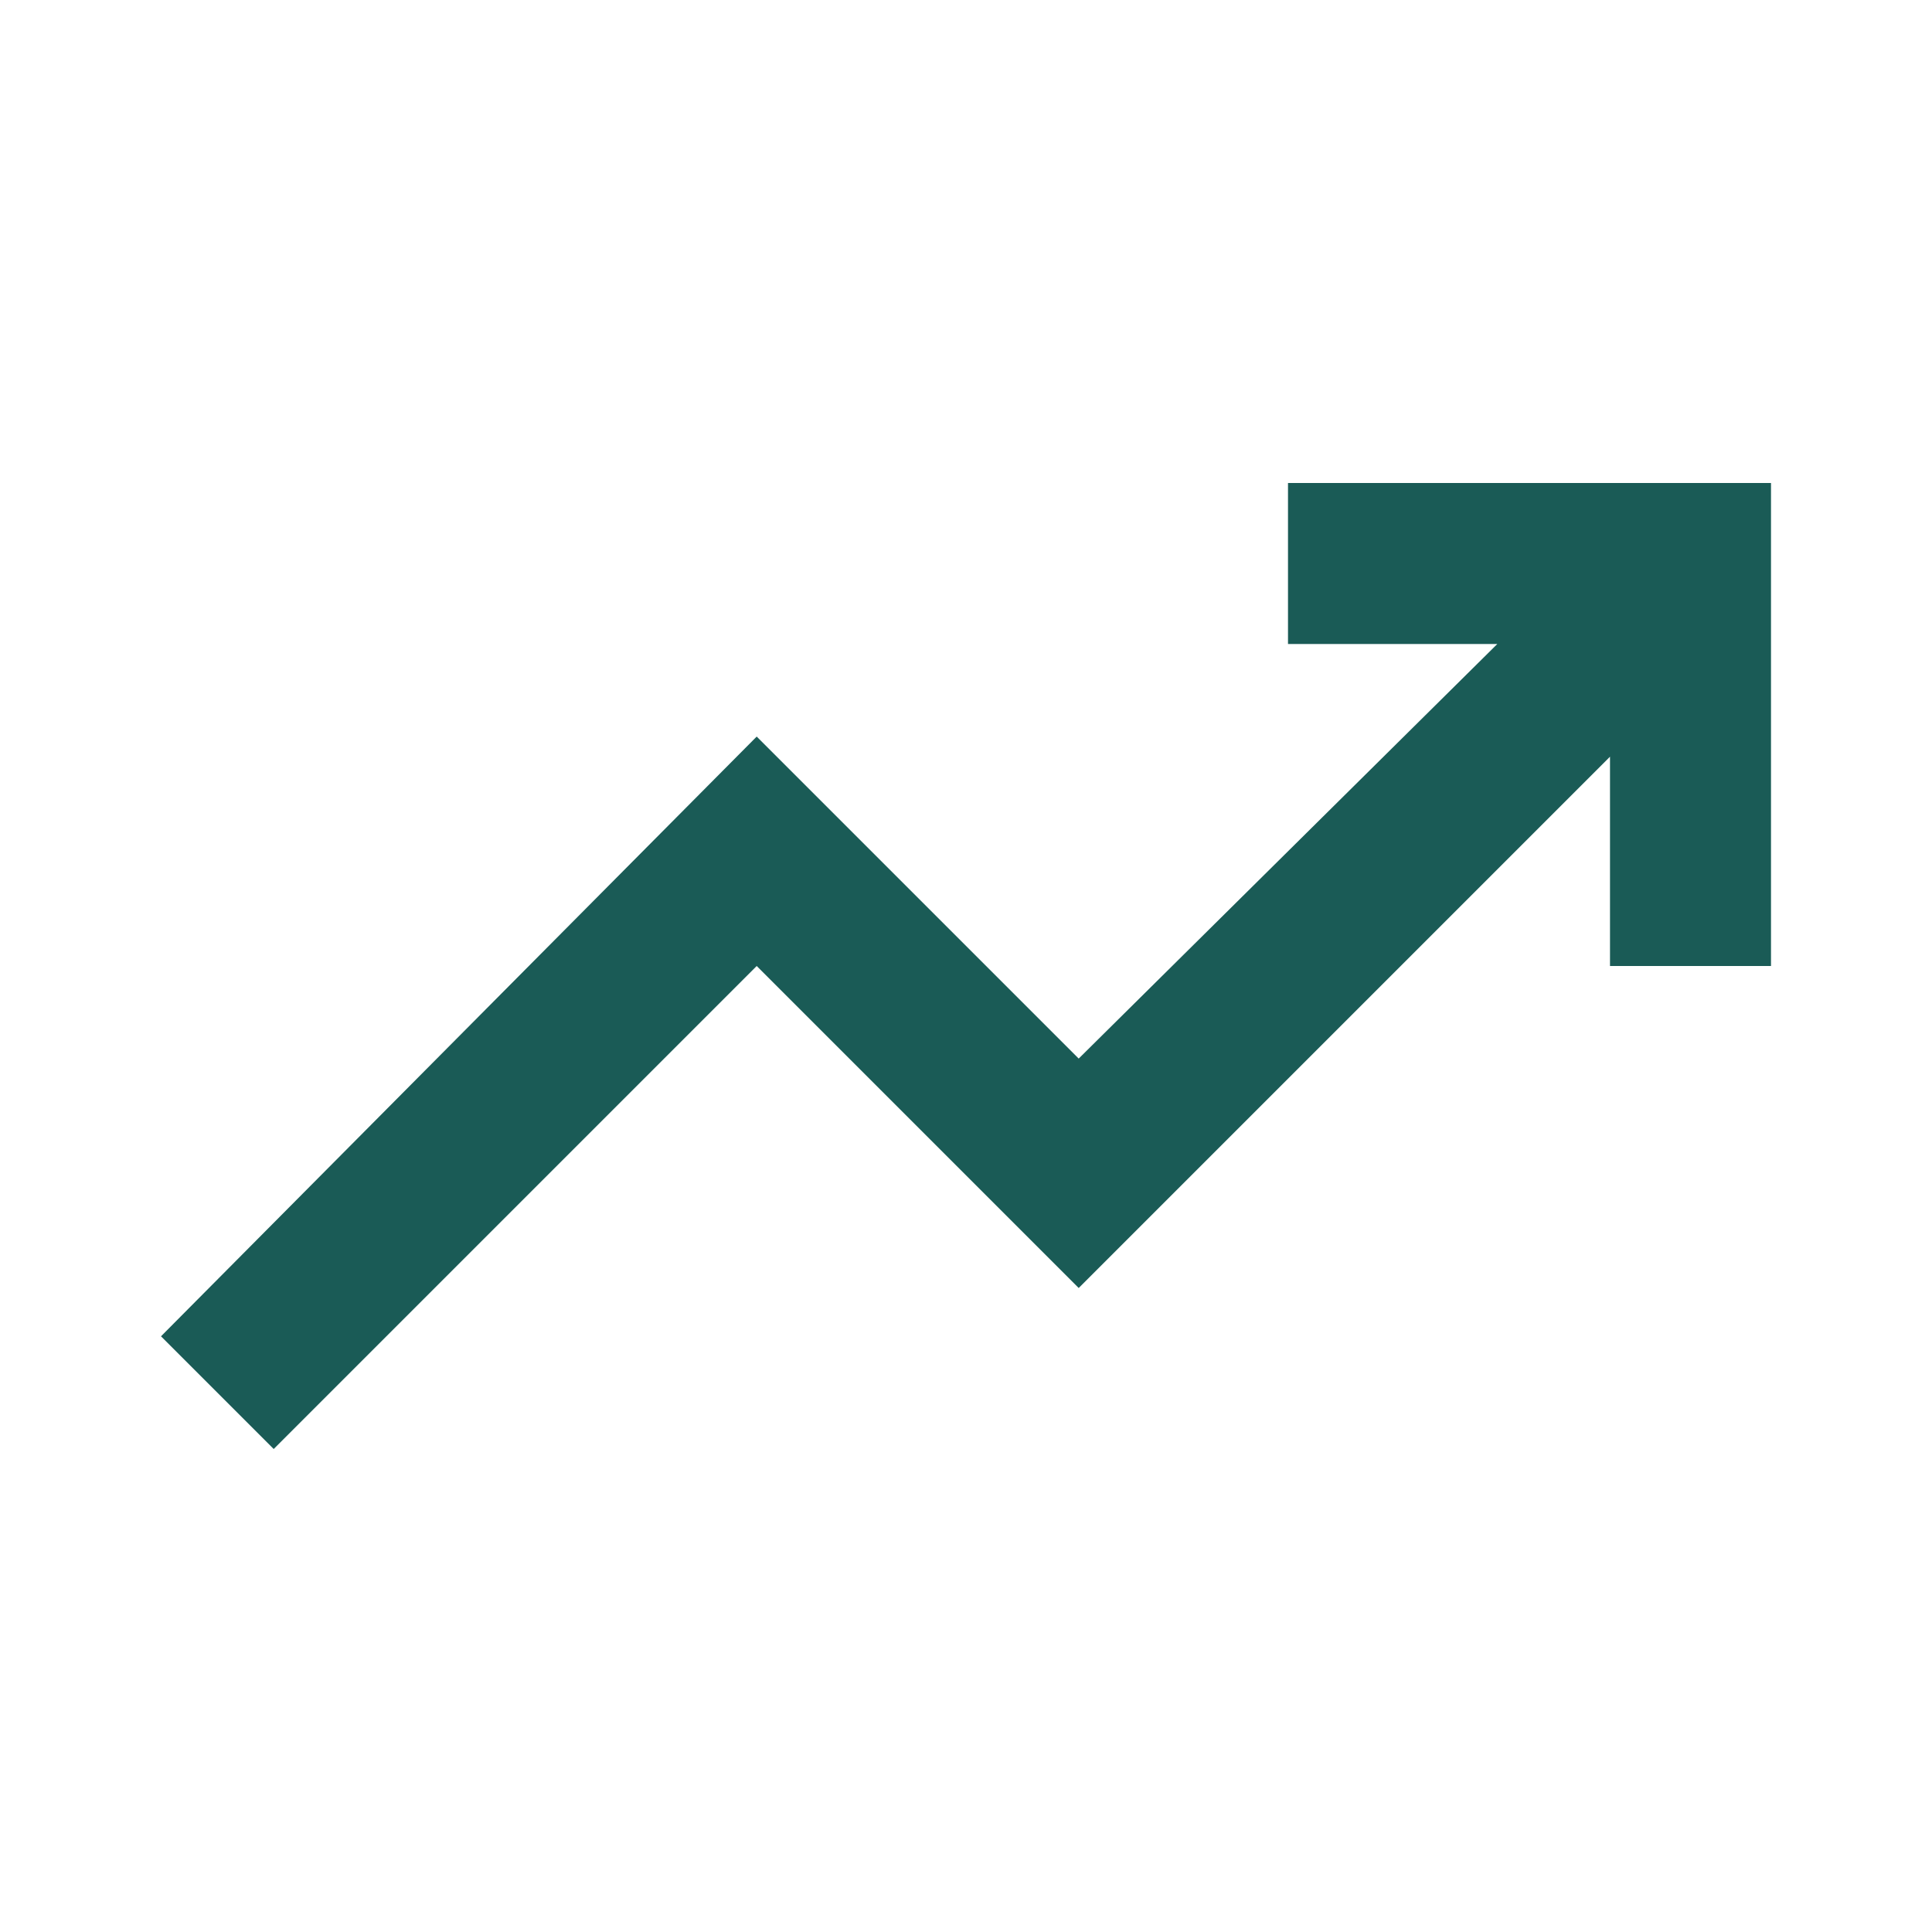
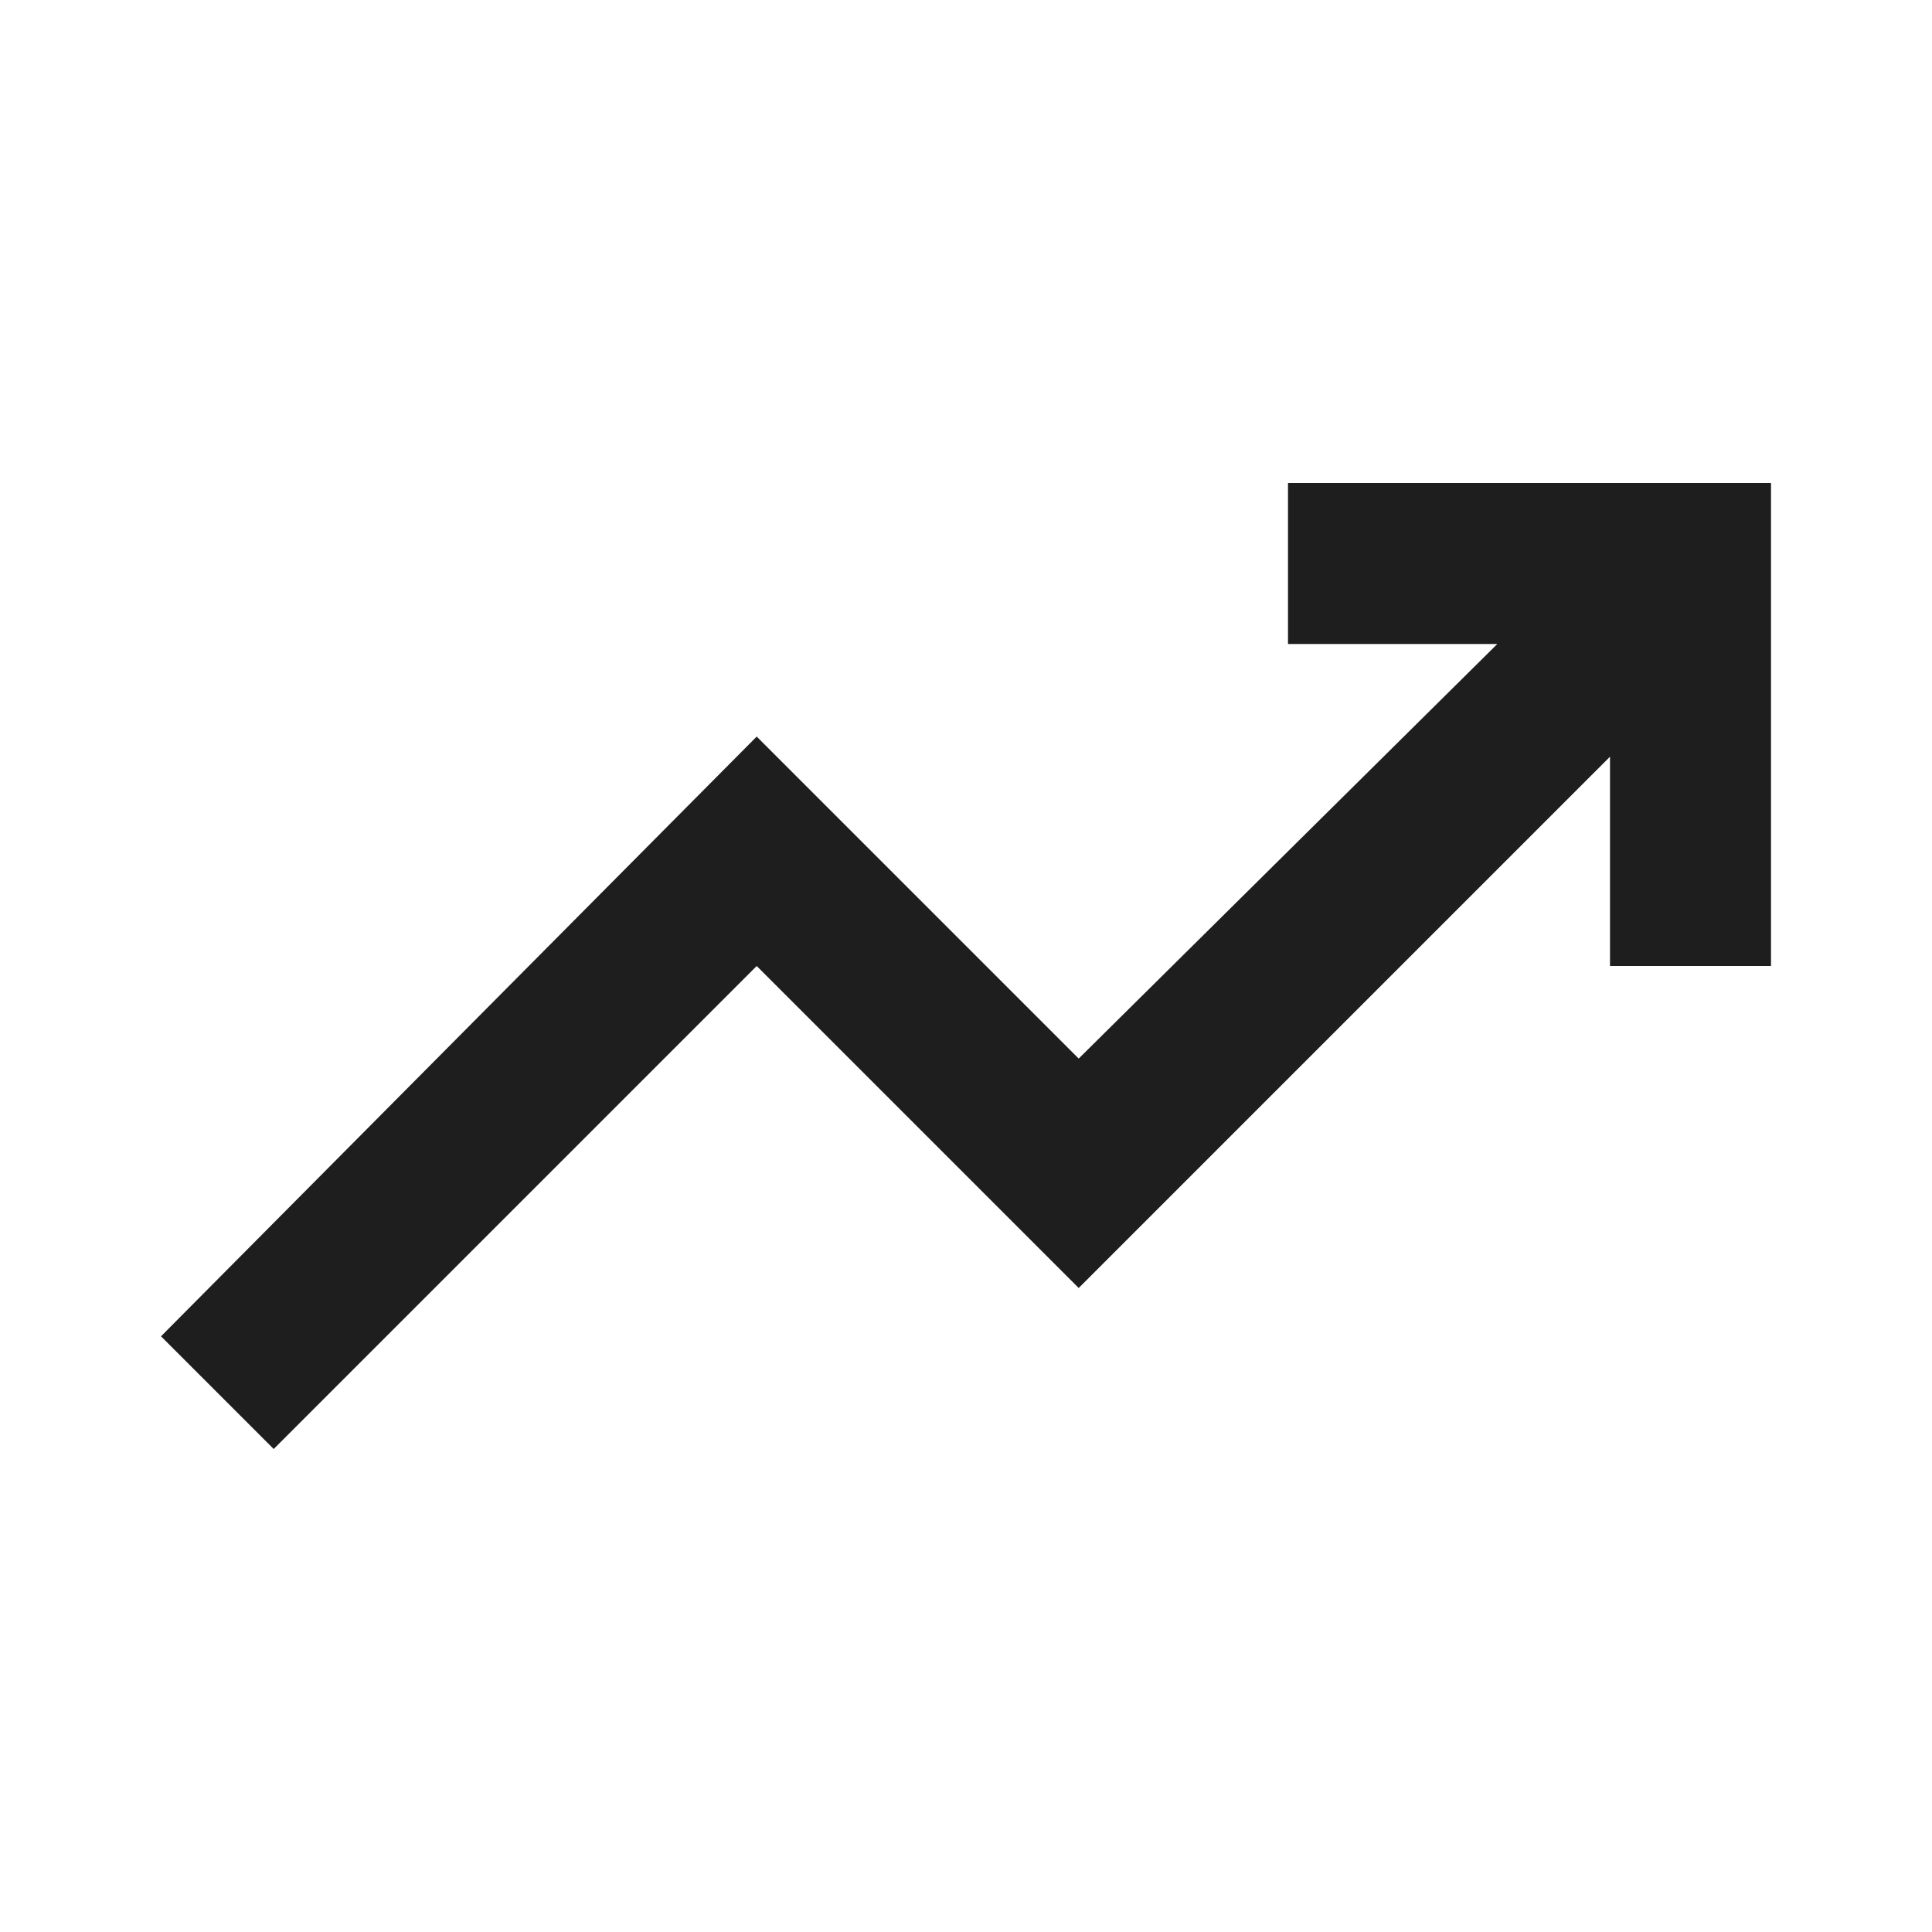
<svg xmlns="http://www.w3.org/2000/svg" width="96" height="96" viewBox="0 0 96 96" fill="none">
-   <mask id="mask0_14_104" style="mask-type:alpha" maskUnits="userSpaceOnUse" x="0" y="0" width="96" height="96">
+   <mask id="mask0_77_93" style="mask-type:alpha" maskUnits="userSpaceOnUse" x="0" y="0" width="96" height="96">
    <rect width="96" height="96" fill="#D9D9D9" />
  </mask>
-   <g mask="url(#mask0_14_104)">
-     <path d="M13.6 72L8 66.4L37.6 36.6L53.6 52.6L74.4 32H64V24H88V48H80V37.6L53.6 64L37.6 48L13.6 72Z" fill="#1A5B56" />
+   <g mask="url(#mask0_77_93)">
+     <path d="M13.6 72L8 66.4L37.6 36.6L53.6 52.6L74.4 32H64V24H88V48H80V37.6L53.6 64L37.6 48L13.6 72Z" fill="#1E1E1E" />
  </g>
</svg>
